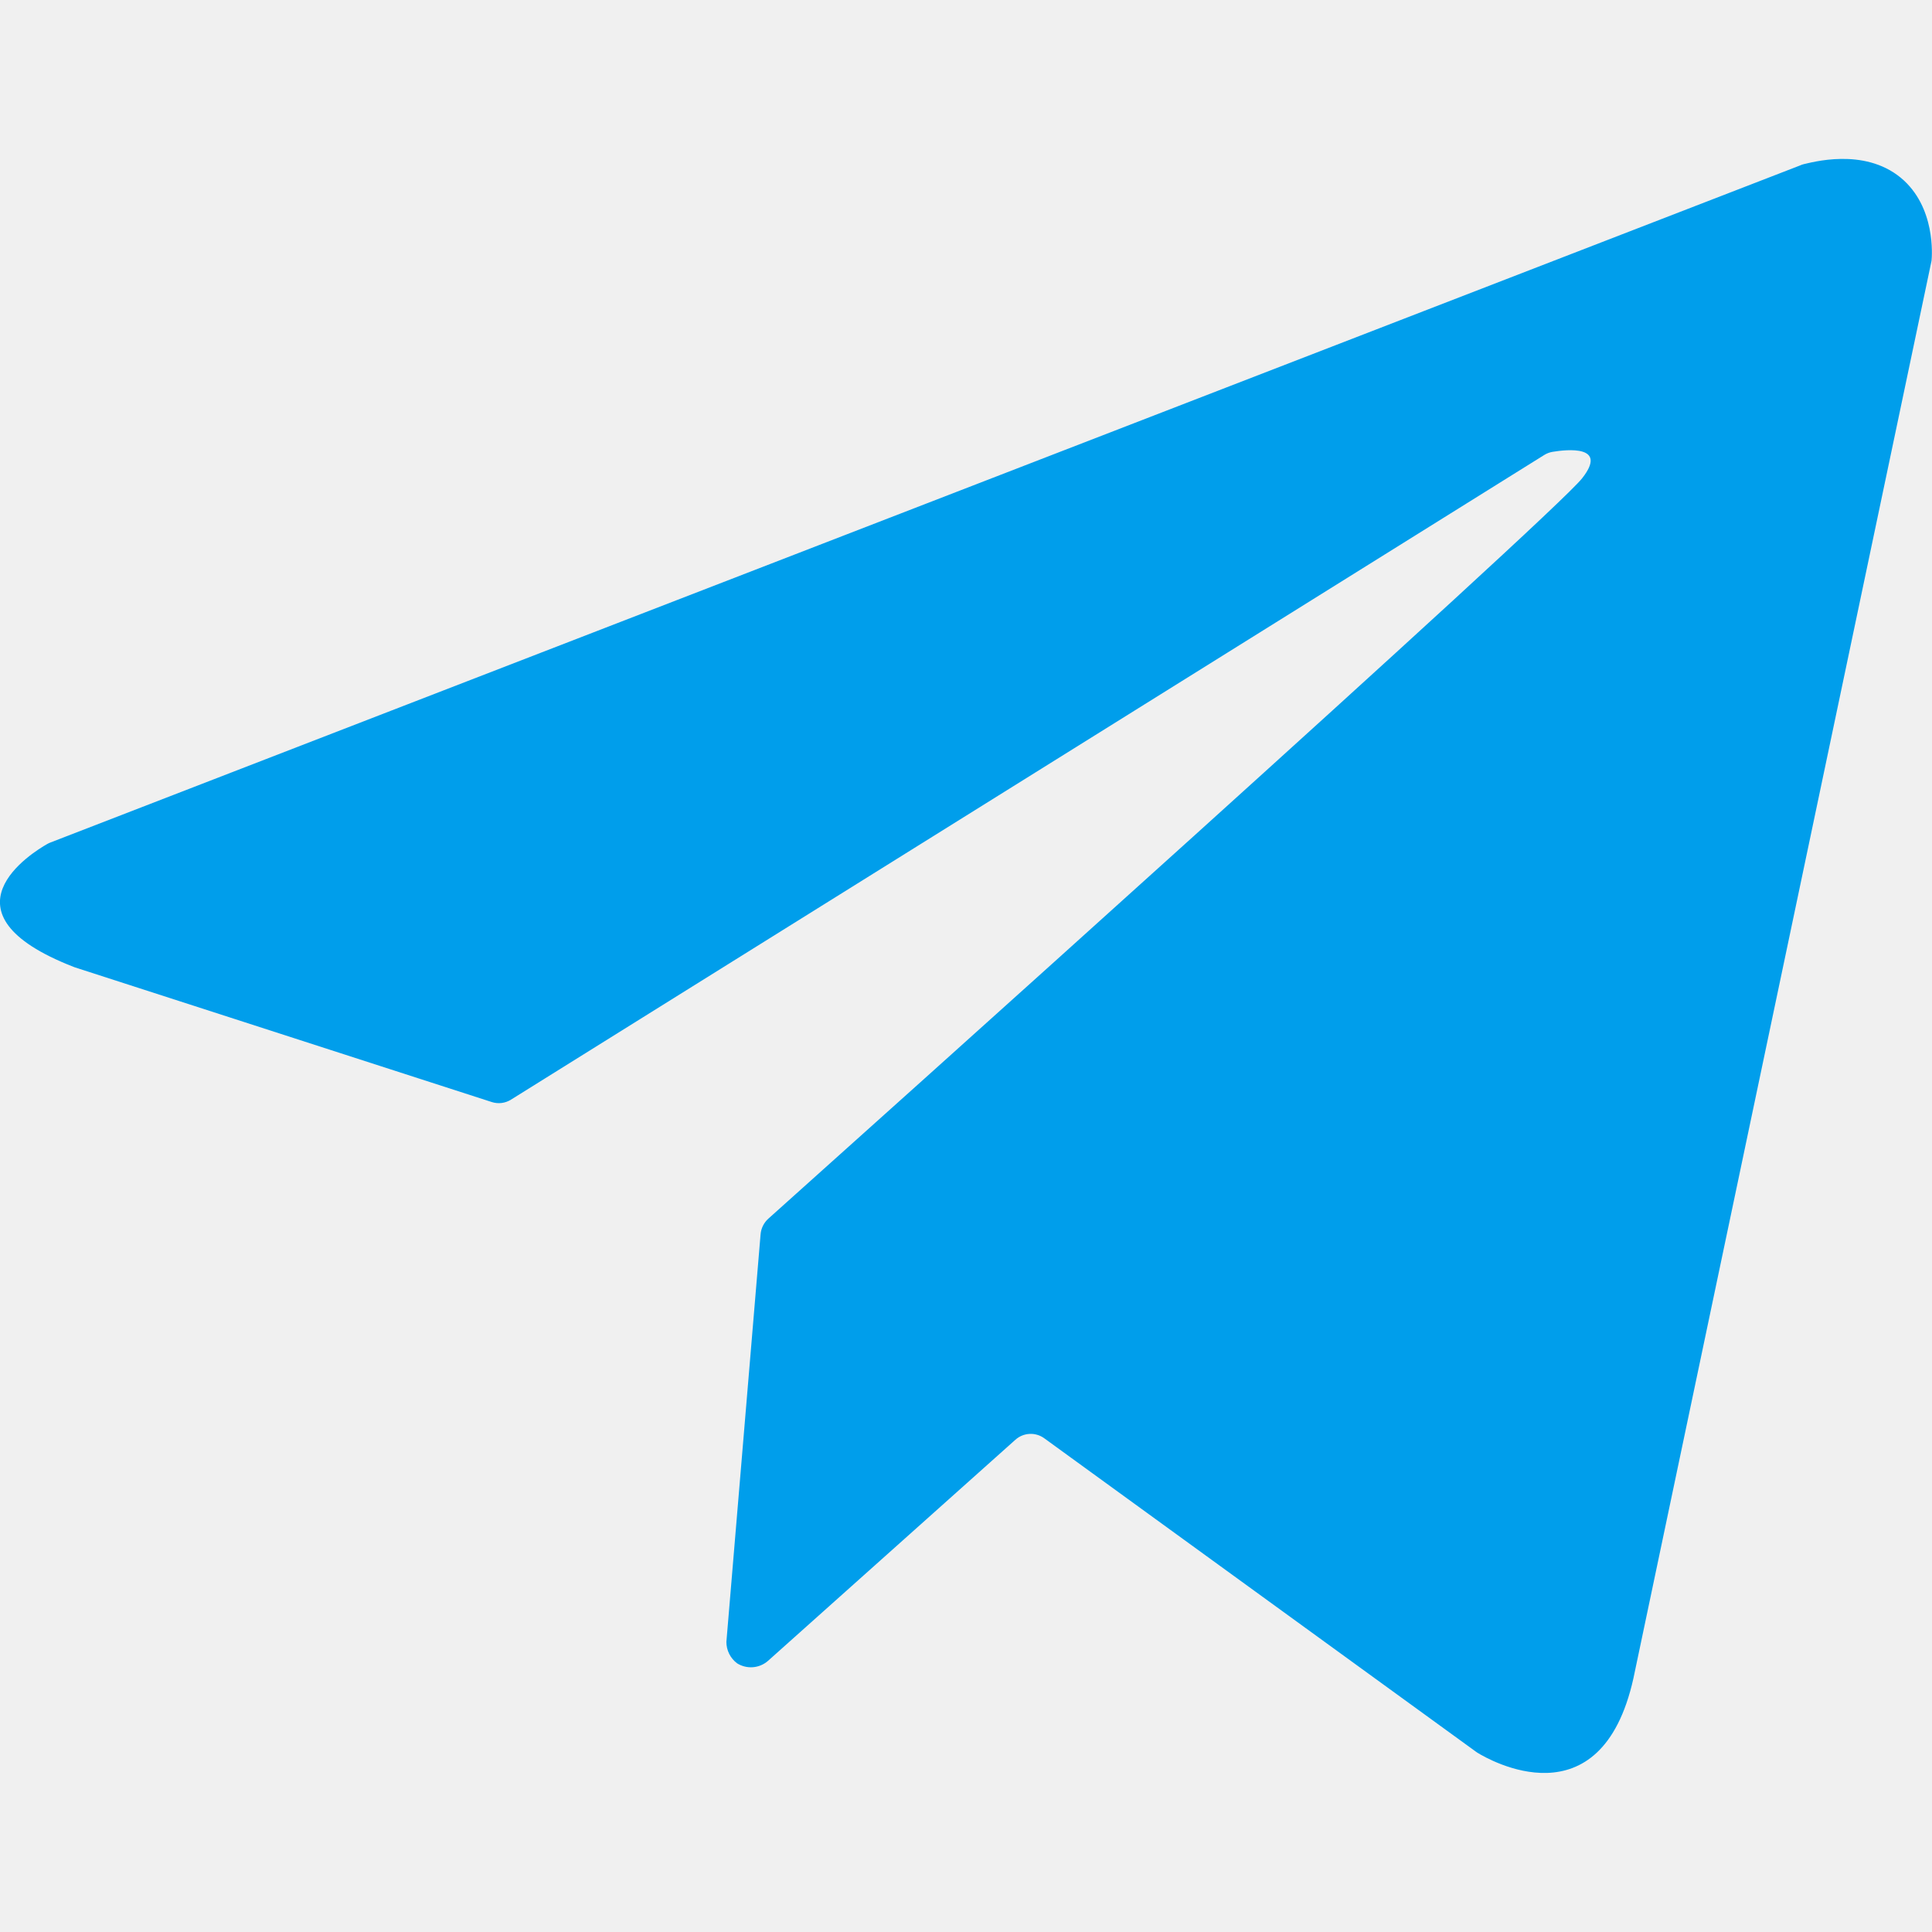
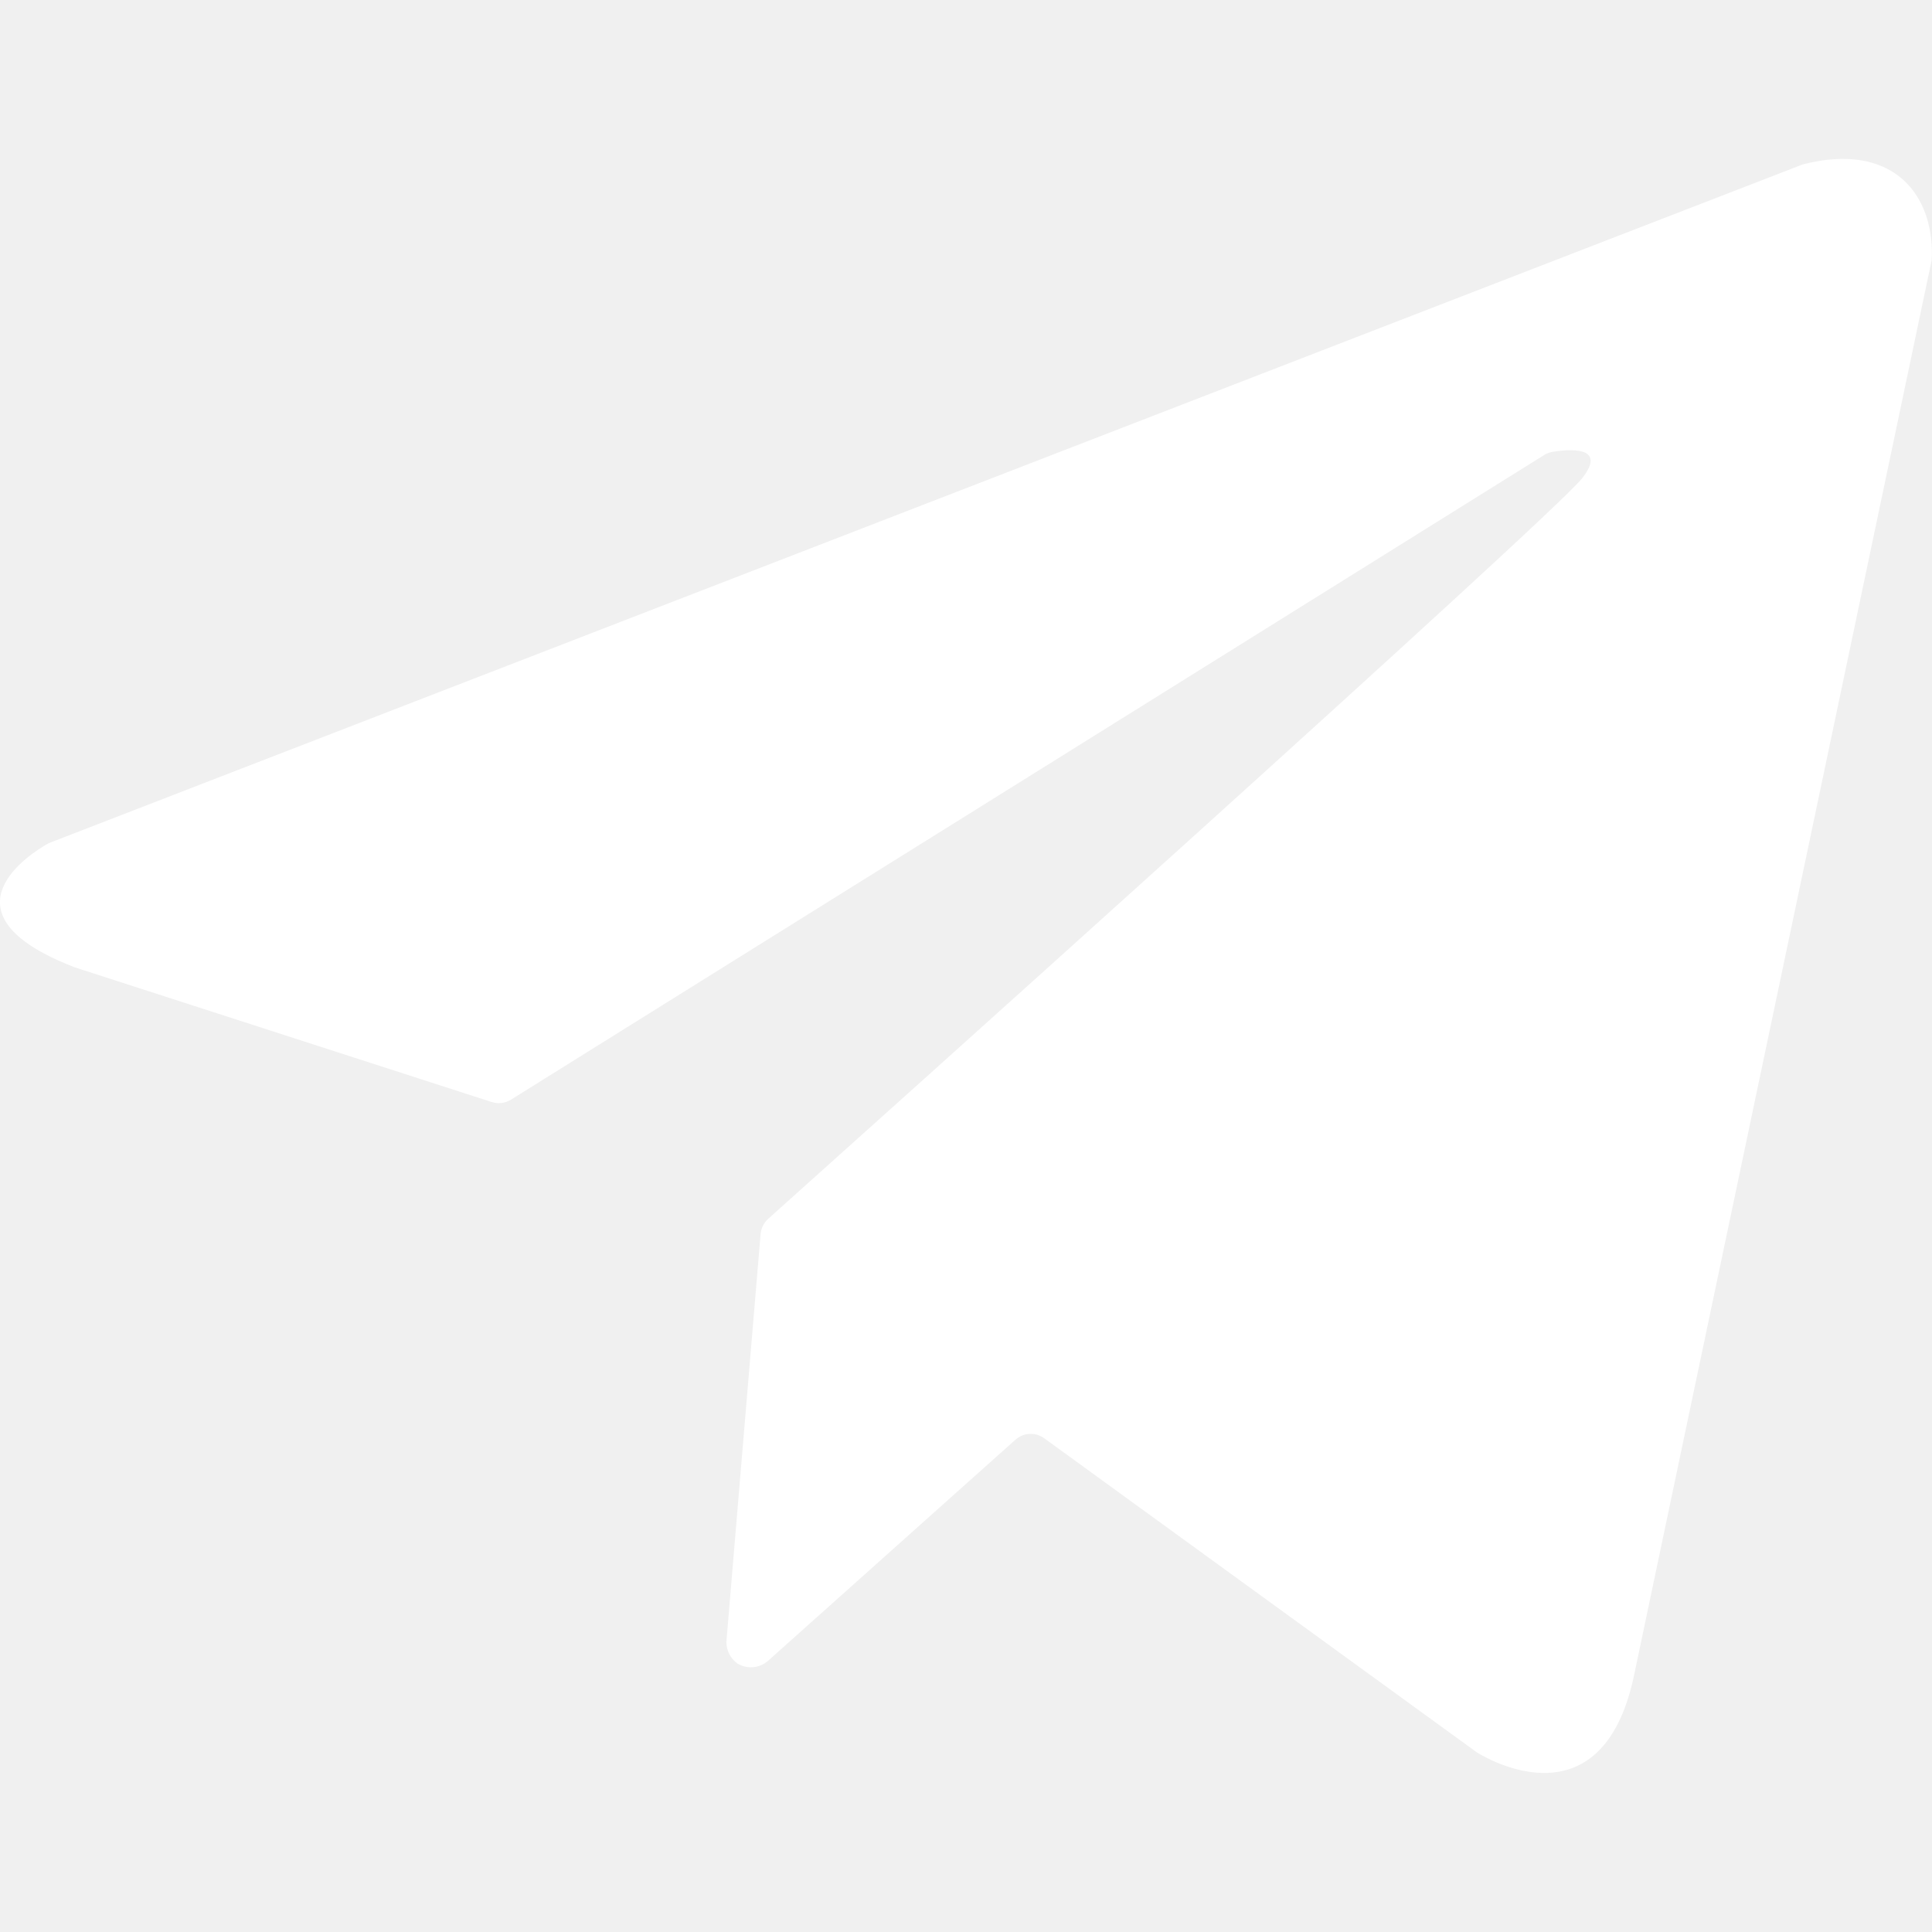
<svg xmlns="http://www.w3.org/2000/svg" data-name="Social Media Icons" id="Social_Media_Icons" viewBox="0 0 512 512">
  <defs>
-     <style>.cls-1{fill:#009eeb;}</style>
+     <style>.cls-1{fill:#FFFFFF;}</style>
  </defs>
  <path class="cls-1" d="M477,43.86,13.32,223.29a5.86,5.86,0,0,0-.8.38c-3.76,2.13-30,18.18,7,32.57l.38.14,110.41,35.67a6.08,6.08,0,0,0,5.09-.62L409.25,120.57a6,6,0,0,1,2.2-.83c3.81-.63,14.78-1.81,7.84,7-7.85,10-194.9,177.62-215.66,196.21a6.3,6.3,0,0,0-2.07,4.17l-9.06,108a7.08,7.08,0,0,0,2.83,5.67,6.88,6.88,0,0,0,8.17-.62l65.6-58.63a6.09,6.09,0,0,1,7.63-.39l114.45,83.1.37.25c2.77,1.71,32.69,19.12,41.33-19.76l79-375.65c.11-1.19,1.18-14.27-8.17-22-9.82-8.08-23.72-4-25.81-3.56A6,6,0,0,0,477,43.86Z" id="Telegram" />
</svg>
